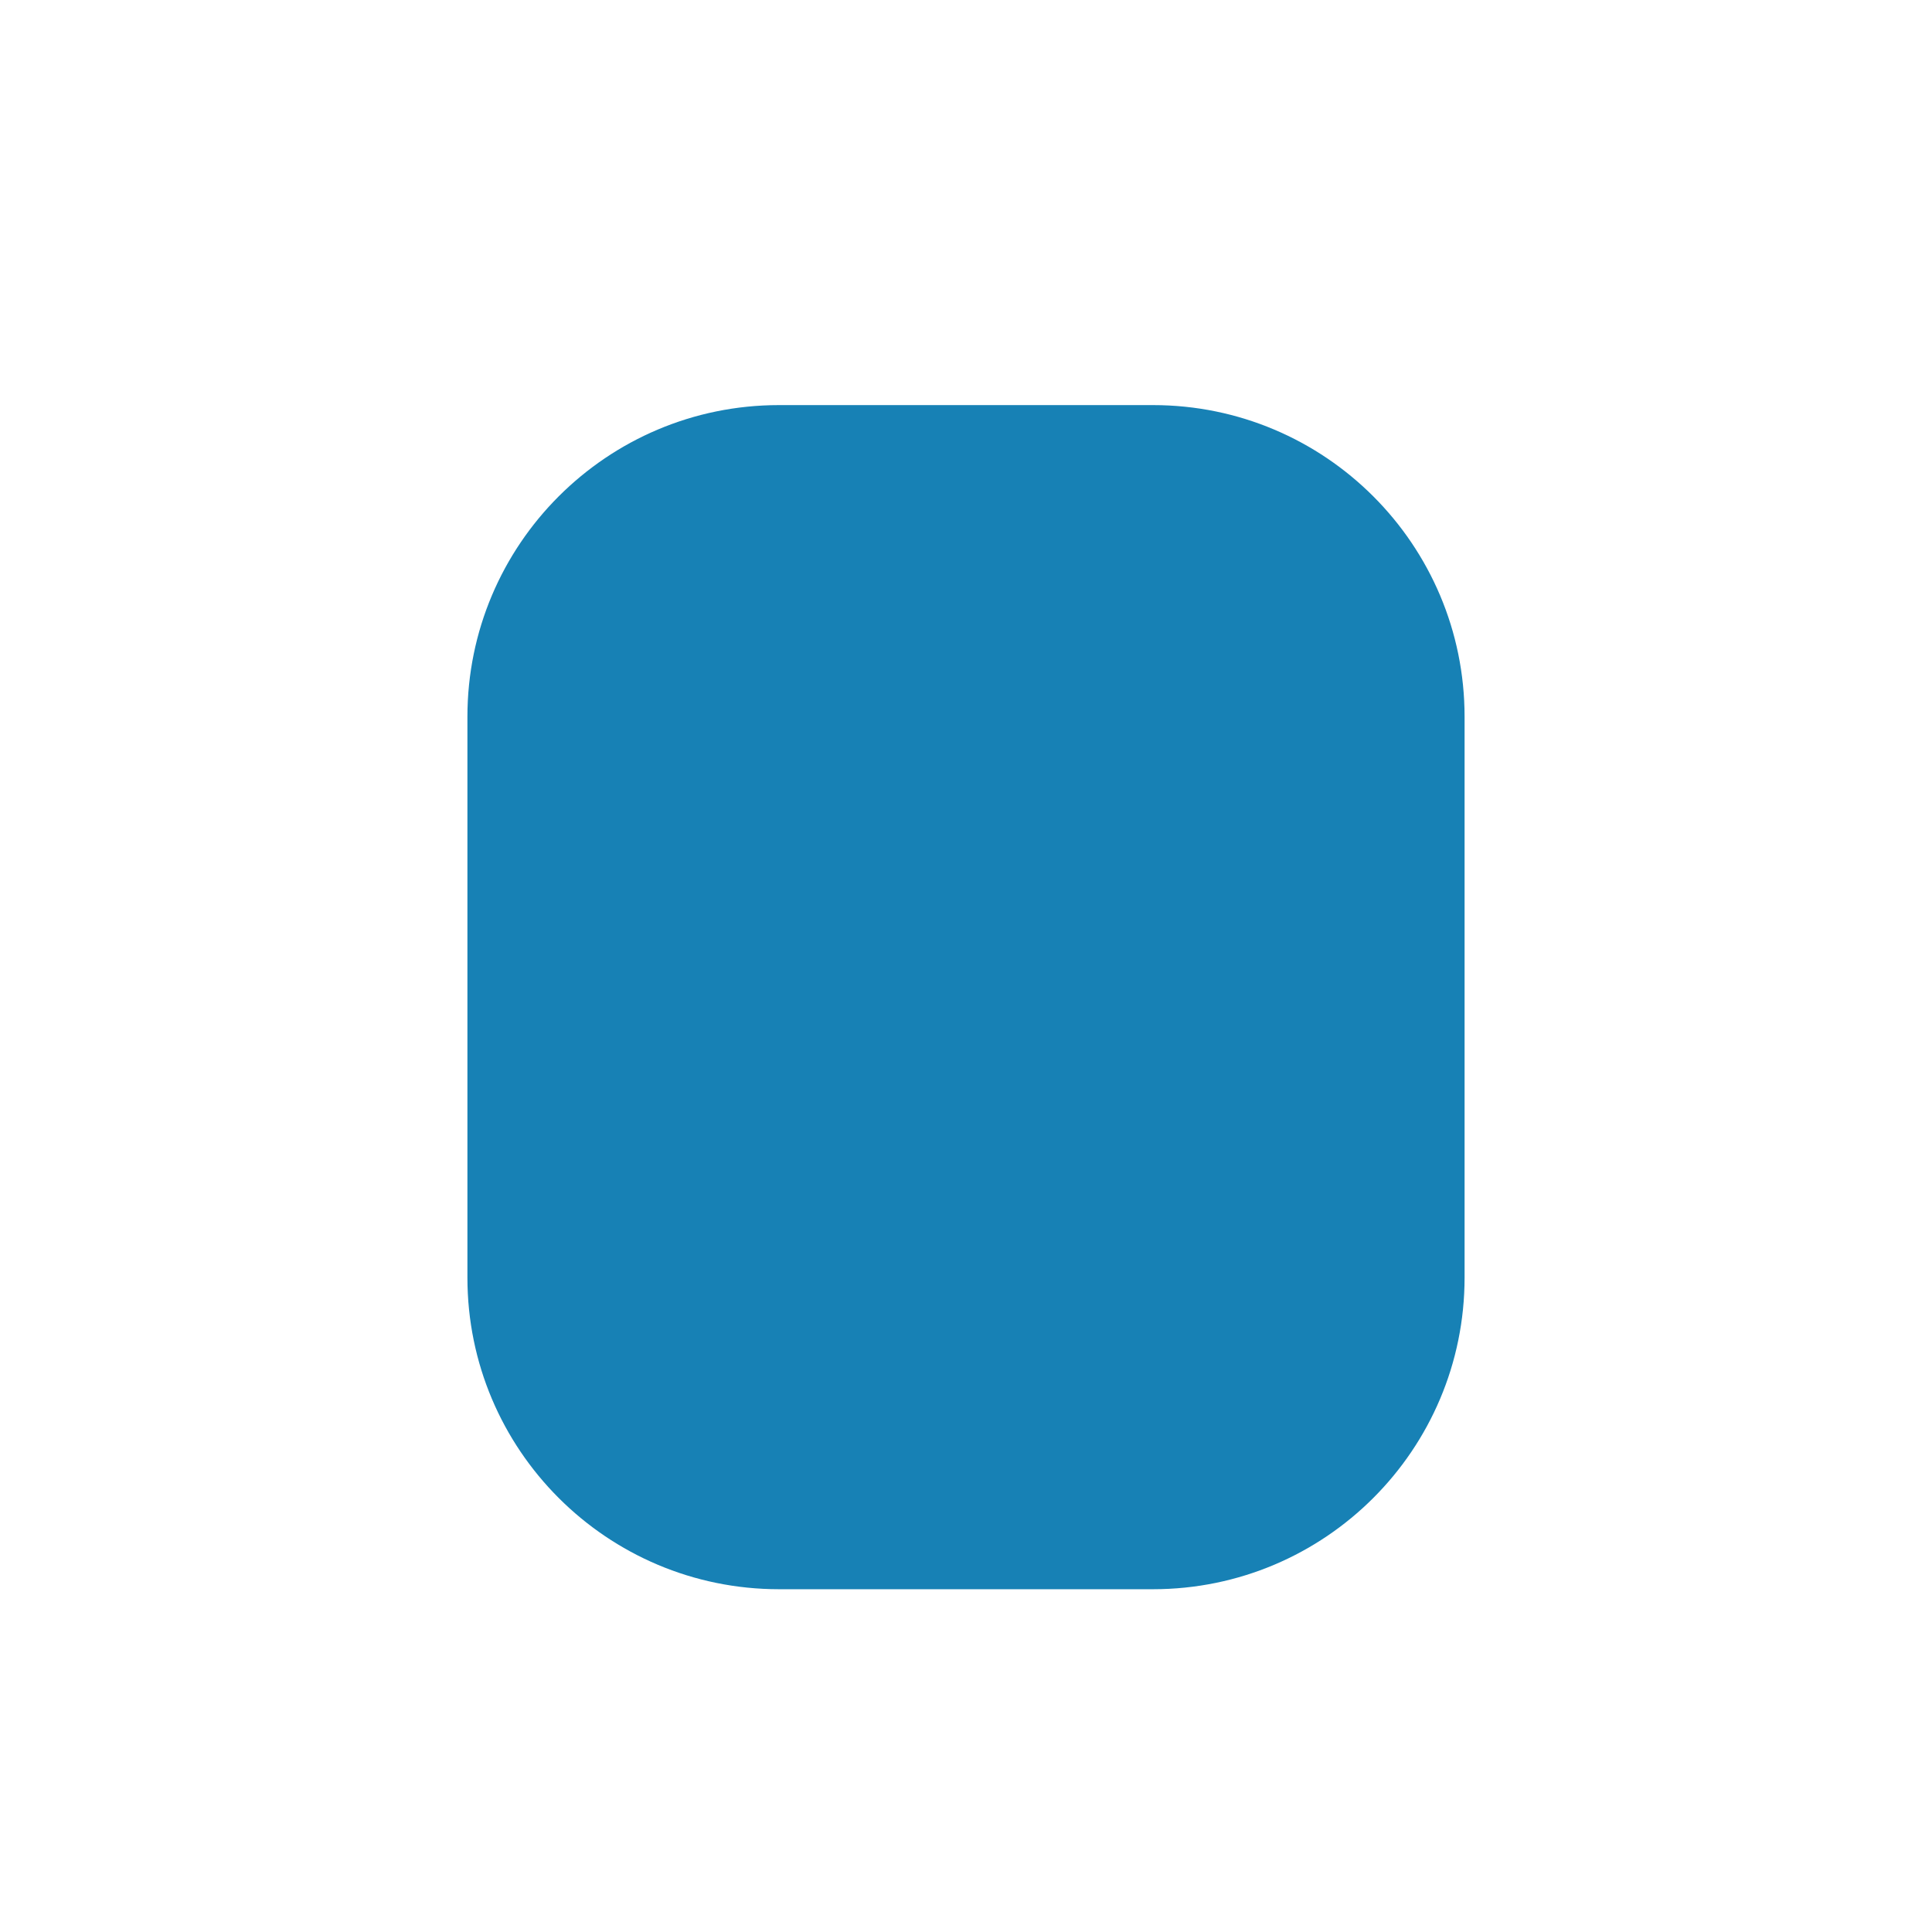
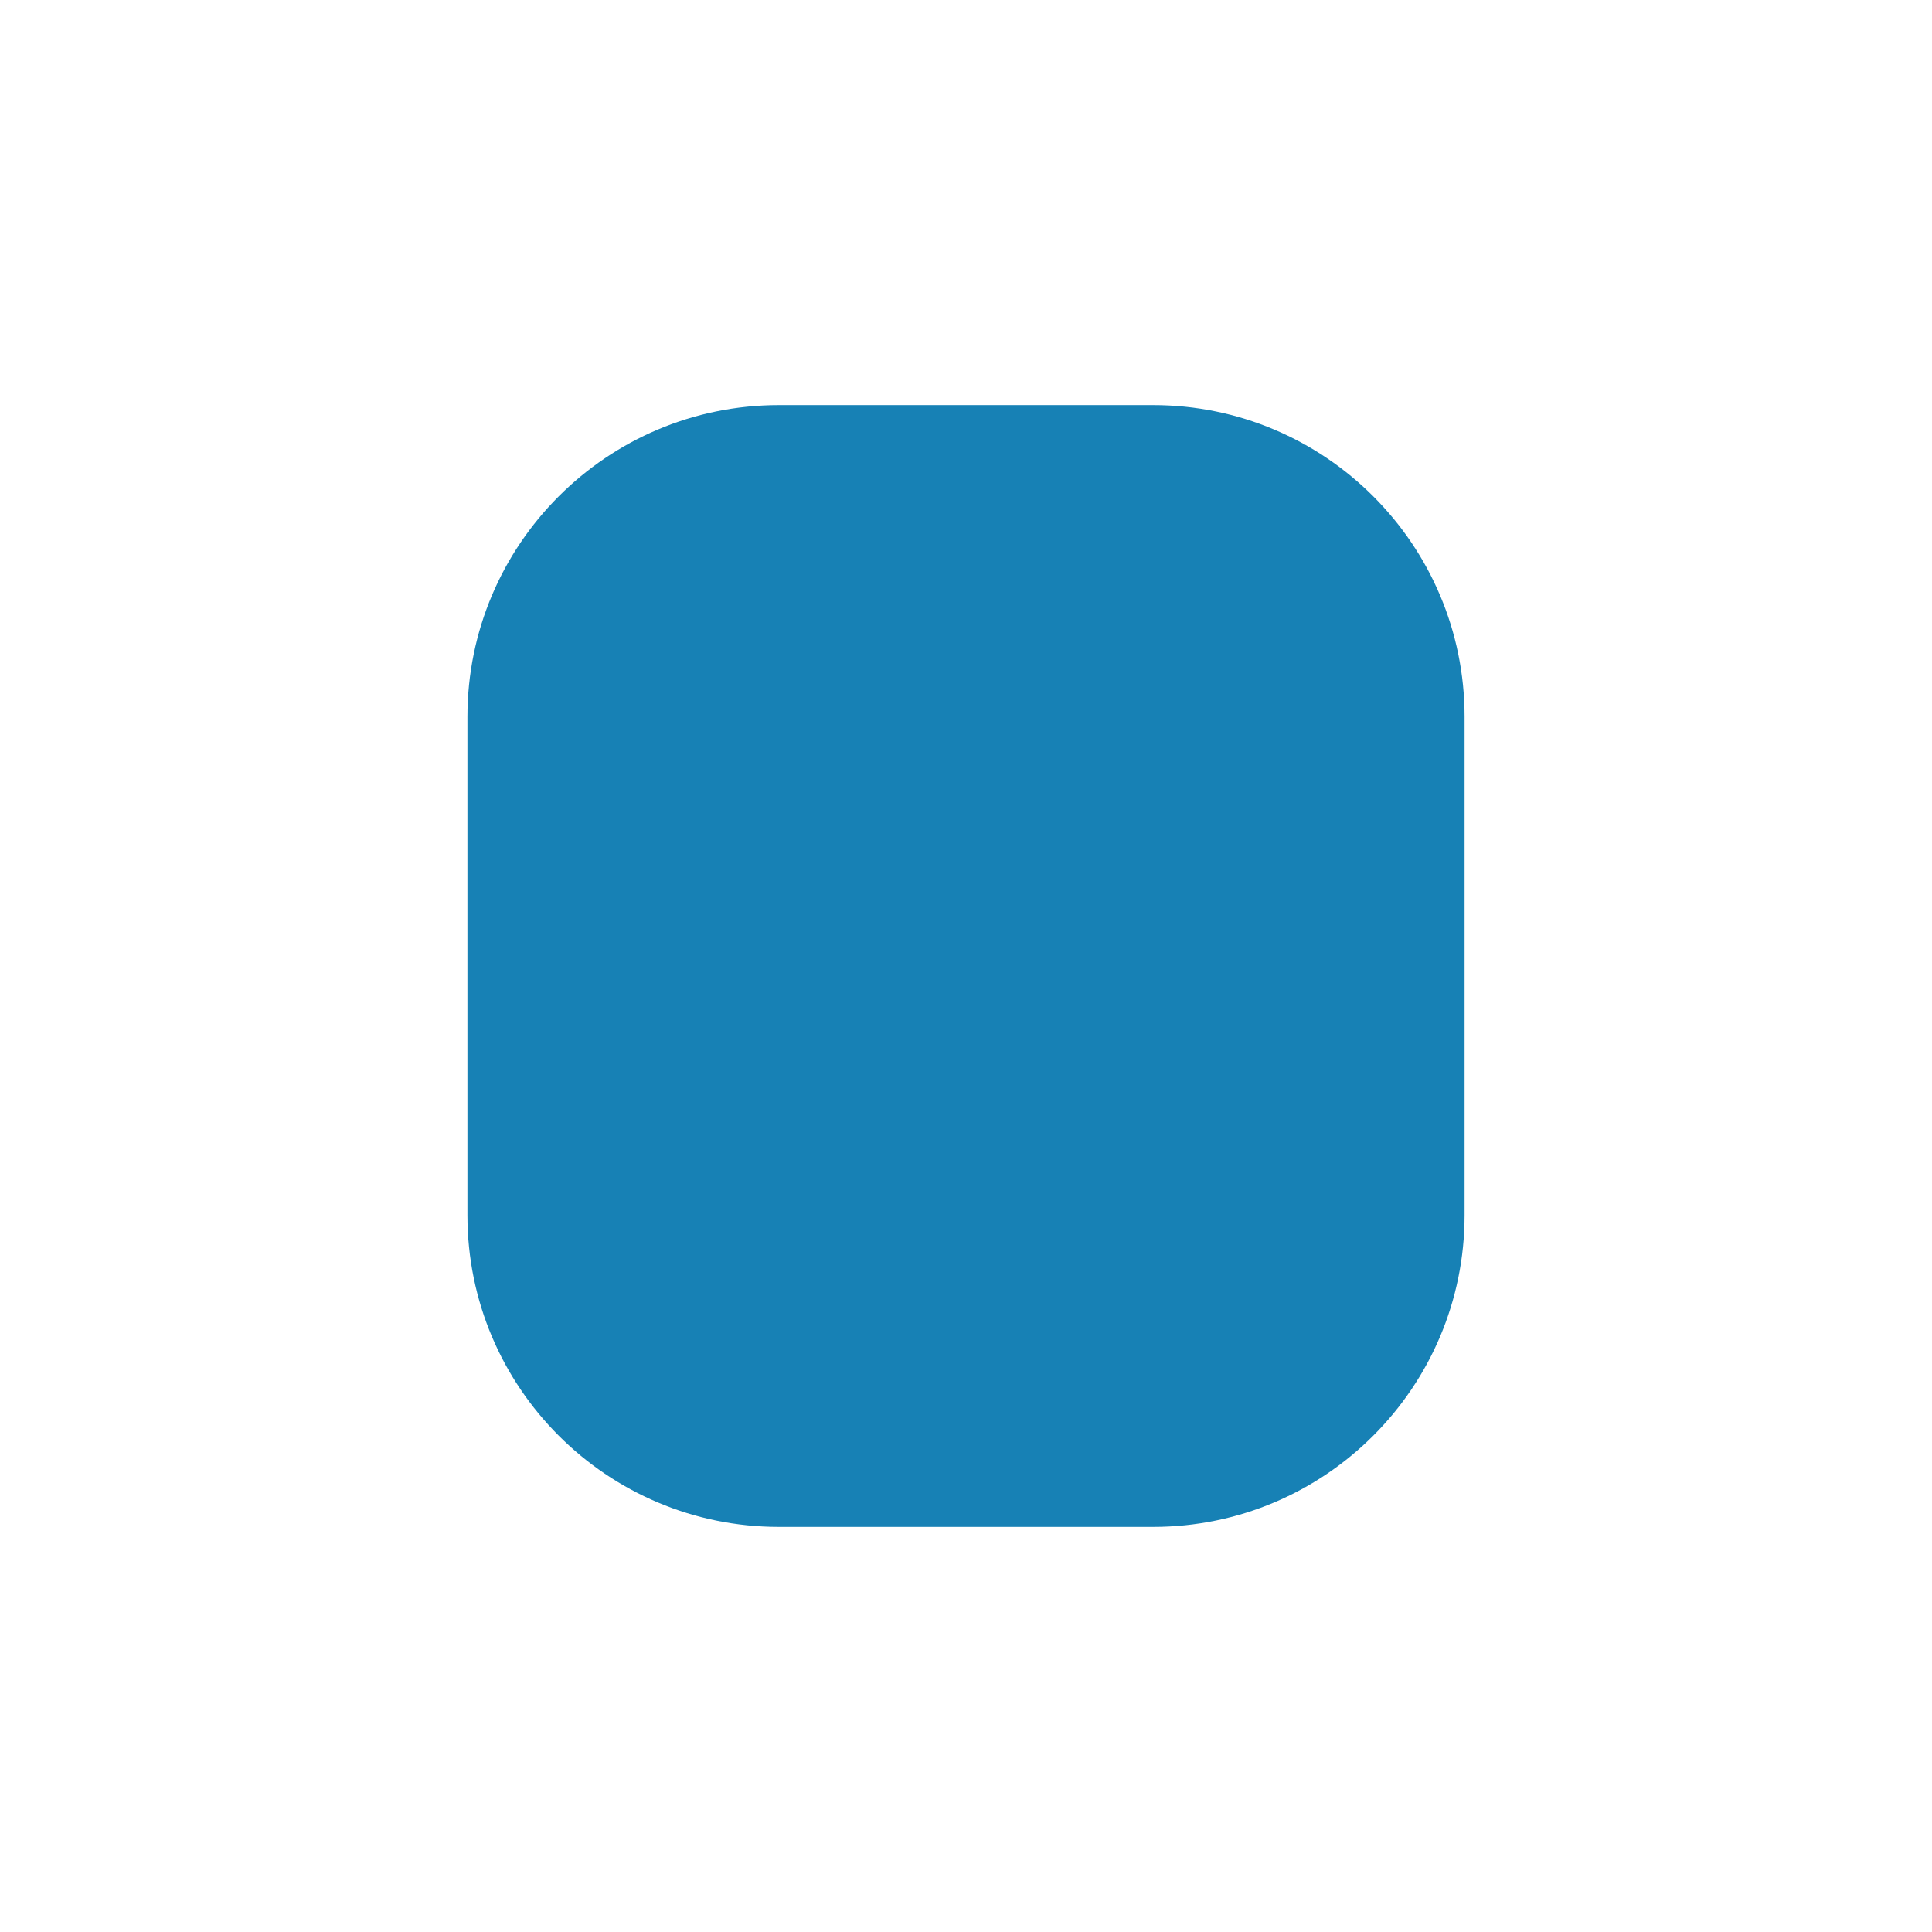
<svg xmlns="http://www.w3.org/2000/svg" width="31" height="31" version="1.1" id="svg6" viewBox="0 0 31 31">
  <defs id="defs10">
    </defs>
-   <path id="svg_1" width="32" height="38" x="14" y="12" fill="#1781B5" stroke="#000000" stroke-width="0" rx="0" d="m 24,12 h 12 a 10,10 0 0 1 10,10 v 18 a 10,10 0 0 1 -10,10 h -12 a 10,10 0 0 1 -10,-10 v -18 a 10,10 0 0 1 10,-10 z" style="fill:#1781B5;fill-opacity:1" transform="matrix(0.5,0,0,0.5,0.4999995,0.4999995)" />
+   <path id="svg_1" width="32" height="36" x="14" y="12" fill="#1781B5" stroke="#000000" stroke-width="0" rx="0" d="m 24,12 h 12 a 10,10 0 0 1 10,10 v 16 a 10,10 0 0 1 -10,10 h -12 a 10,10 0 0 1 -10,-10 v -16 a 10,10 0 0 1 10,-10 z" style="fill:#1781B5;fill-opacity:1" transform="matrix(0.5,0,0,0.5,0.4999995,0.4999995)" />
</svg>
